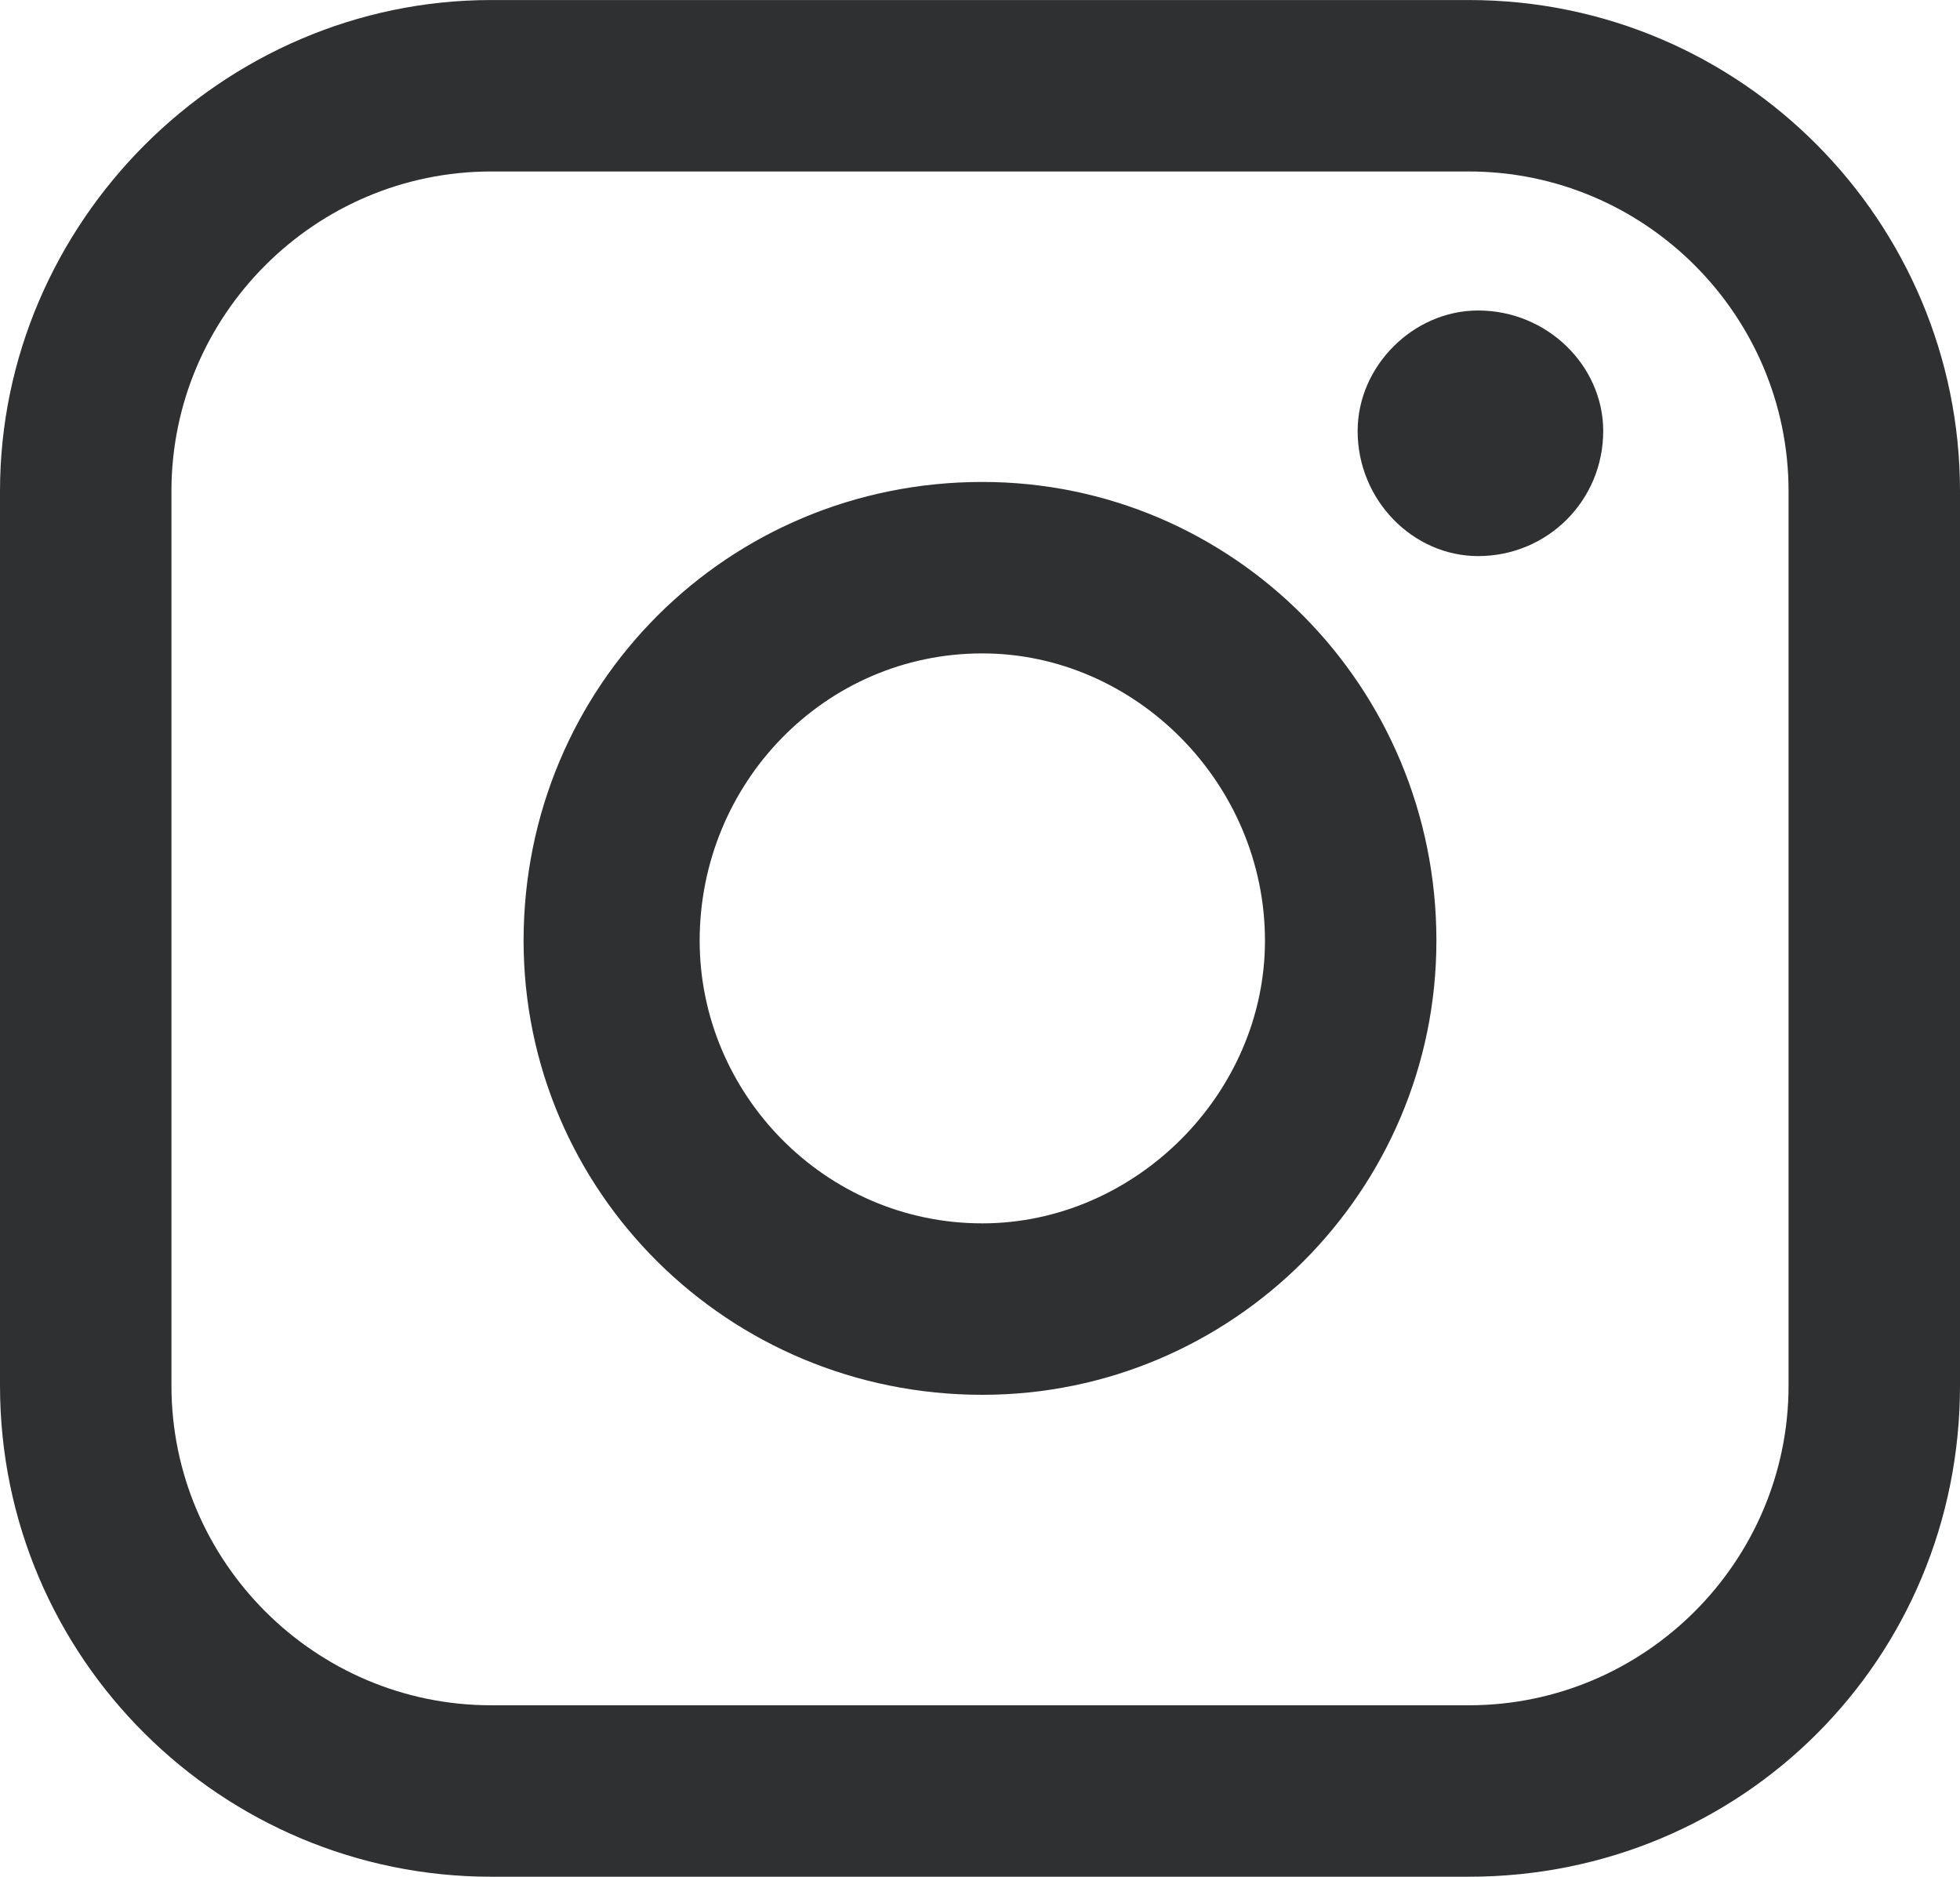
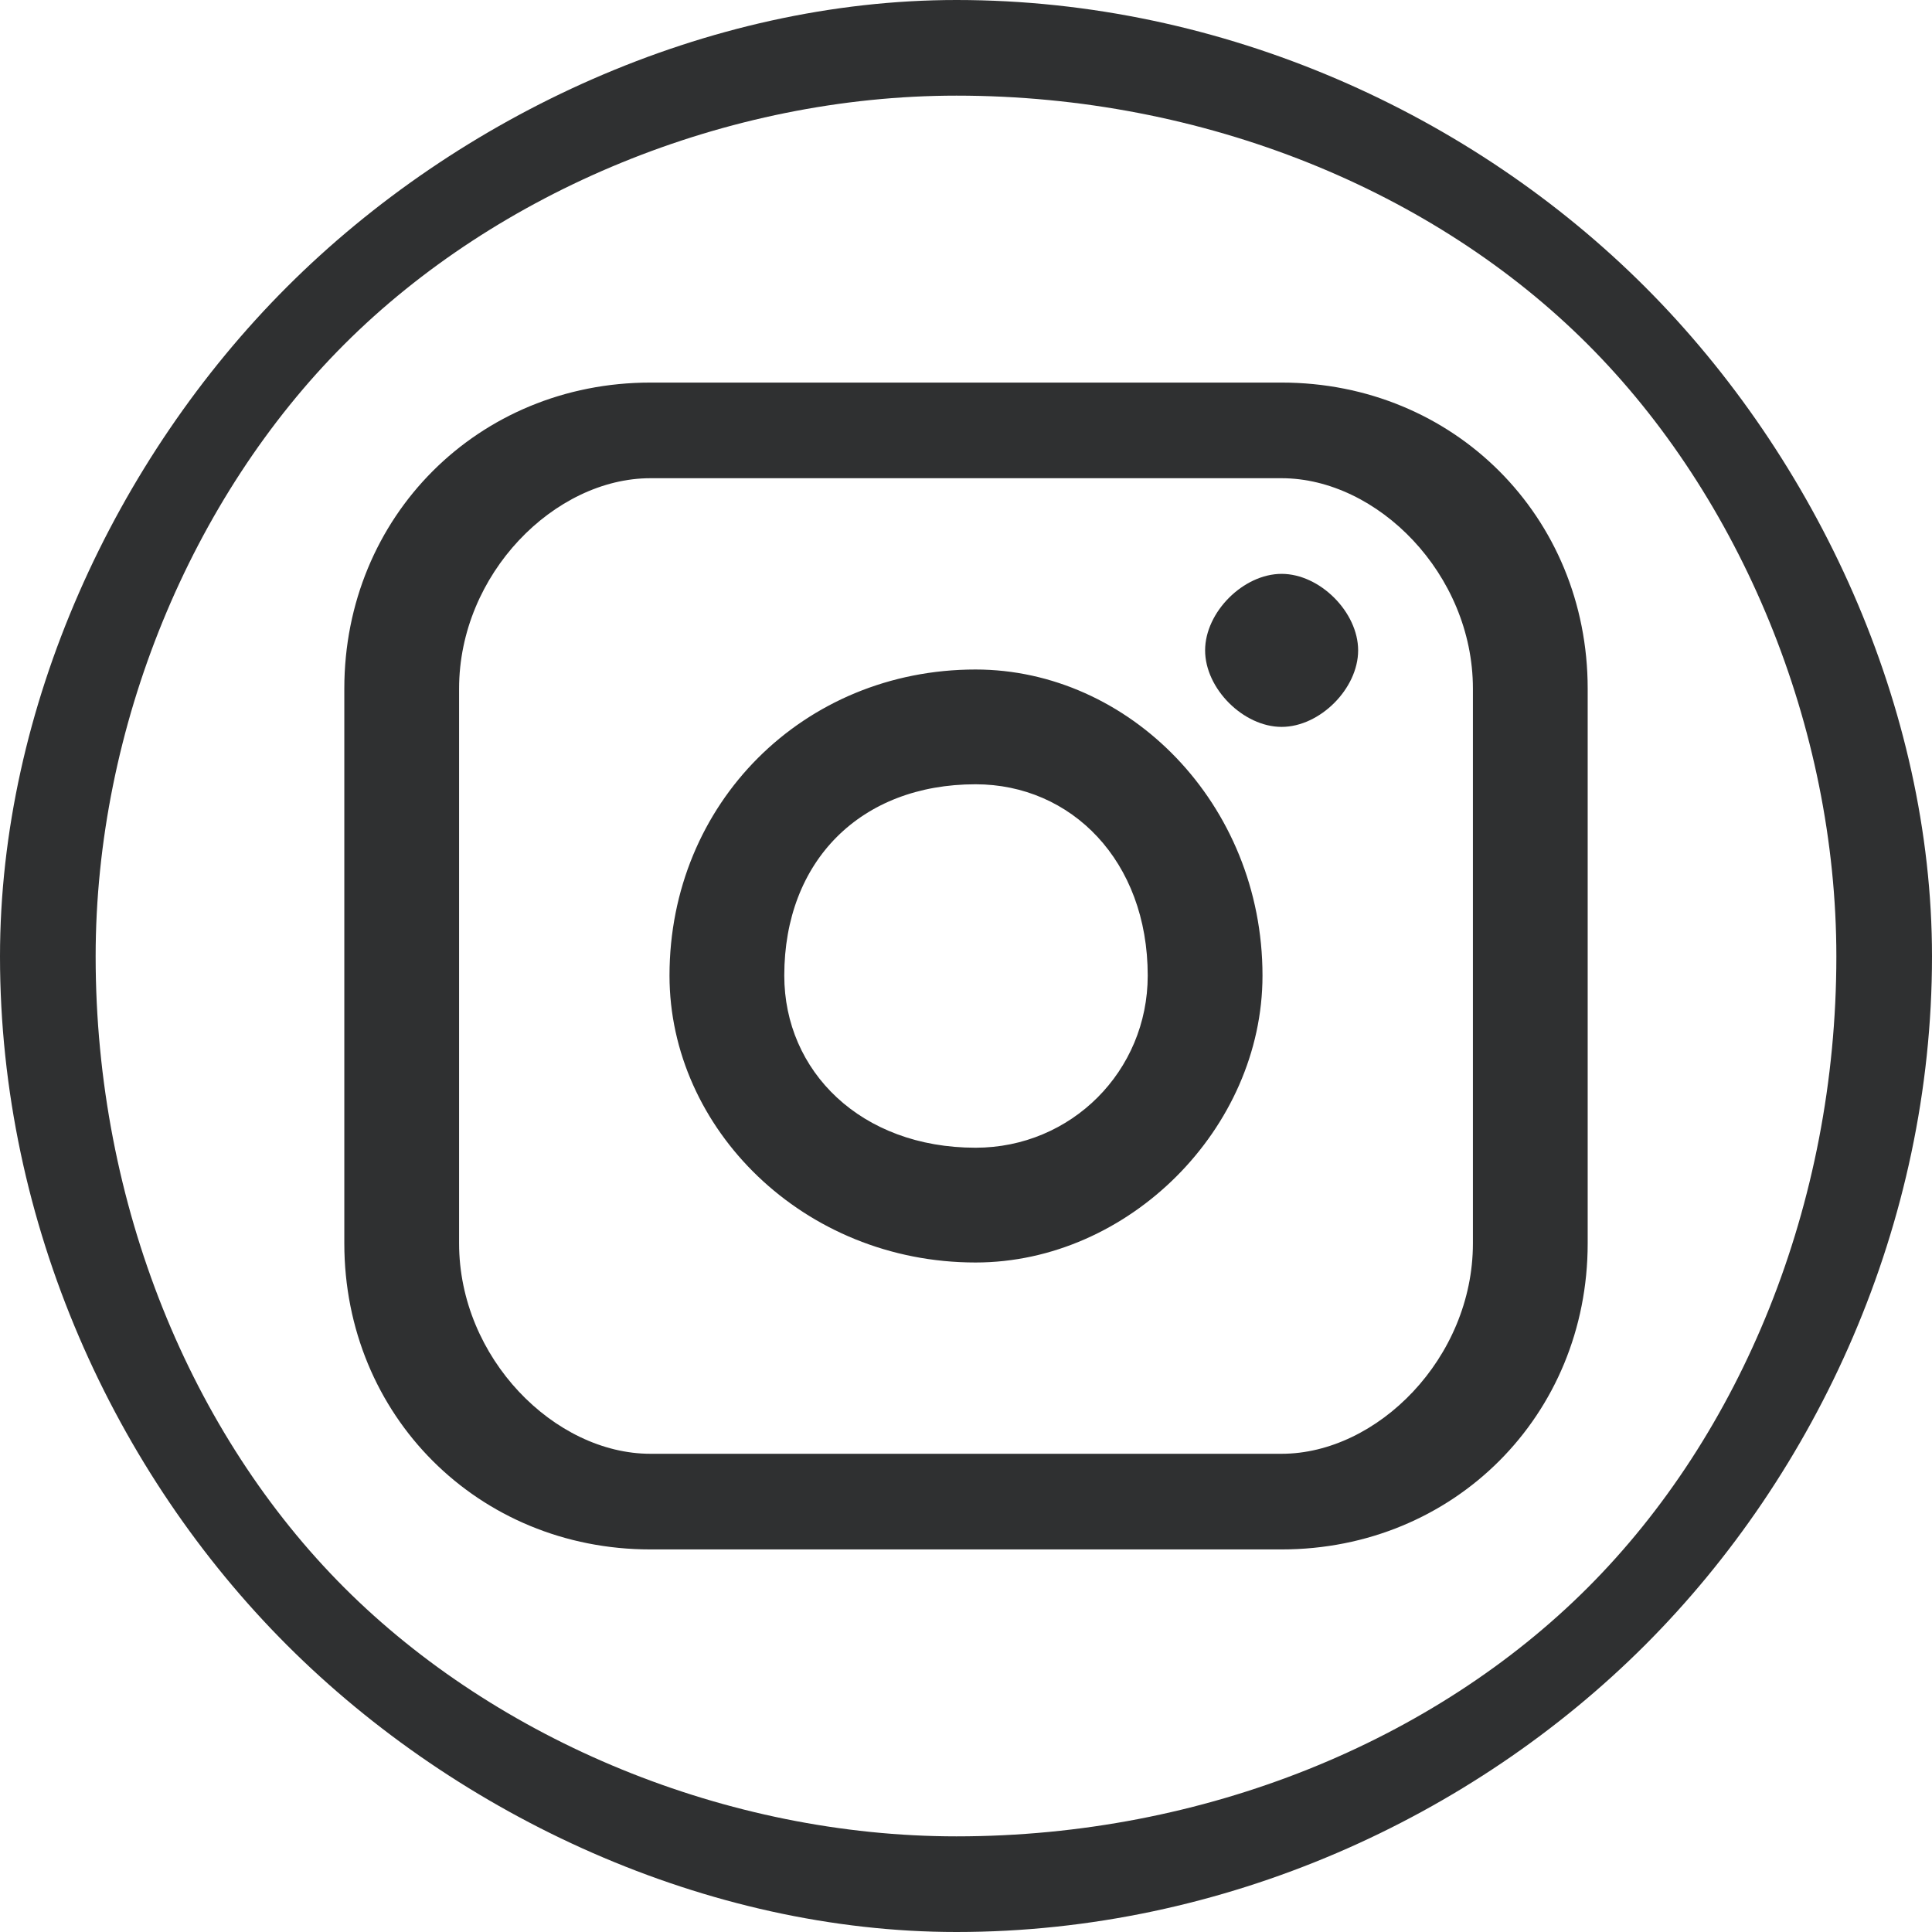
- <svg xmlns="http://www.w3.org/2000/svg" xml:space="preserve" width="4.233mm" height="4.053mm" version="1.1" style="shape-rendering:geometricPrecision; text-rendering:geometricPrecision; image-rendering:optimizeQuality; fill-rule:evenodd; clip-rule:evenodd" viewBox="0 0 423 405">
+ <svg xmlns="http://www.w3.org/2000/svg" xml:space="preserve" width="4.433mm" height="4.433mm" version="1.1" style="shape-rendering:geometricPrecision; text-rendering:geometricPrecision; image-rendering:optimizeQuality; fill-rule:evenodd; clip-rule:evenodd" viewBox="0 0 101 101">
  <defs>
    <style type="text/css">
   
    .fil0 {fill:#2F3031;fill-rule:nonzero}
   
  </style>
  </defs>
  <g id="Capa_x0020_1">
-     <path class="fil0" d="M37 106c0,-38 31,-69 69,-69l211 0c38,0 69,31 69,69l0 193c0,38 -31,69 -69,69l-211 0c-38,0 -69,-31 -69,-69l0 -193zm280 -106l-211 0c-58,0 -106,48 -106,106l0 193c0,59 48,106 106,106l211 0c59,0 106,-47 106,-106l0 -193c0,-58 -47,-106 -106,-106zm-105 141c33,0 61,28 61,62 0,33 -28,61 -61,61 -34,0 -61,-28 -61,-61 0,-34 27,-62 61,-62zm0 160c54,0 98,-44 98,-98 0,-55 -44,-99 -98,-99 -55,0 -99,44 -99,99 0,54 44,98 99,98zm107 -181c15,0 27,-12 27,-27 0,-14 -12,-26 -27,-26 -14,0 -26,12 -26,26 0,15 12,27 26,27z" />
+     <path class="fil0" d="M24 36c0,-6 5,-11 10,-11l33 0c5,0 10,5 10,11l0 29c0,6 -5,11 -10,11l-33 0c-5,0 -10,-5 -10,-11l0 -29zm43 -16l-33 0c-9,0 -16,7 -16,16l0 29c0,9 7,16 16,16l33 0c9,0 16,-7 16,-16l0 -29c0,-9 -7,-16 -16,-16zm-16 21c5,0 9,4 9,10 0,5 -4,9 -9,9 -6,0 -10,-4 -10,-9 0,-6 4,-10 10,-10zm0 25c8,0 15,-7 15,-15 0,-9 -7,-16 -15,-16 -9,0 -16,7 -16,16 0,8 7,15 16,15zm16 -28c2,0 4,-2 4,-4 0,-2 -2,-4 -4,-4 -2,0 -4,2 -4,4 0,2 2,4 4,4zm-17 -38c14,0 27,6 36,15 9,9 15,22 15,35 0,14 -6,27 -15,36 -9,9 -22,15 -36,15 -13,0 -26,-6 -35,-15 -9,-9 -15,-22 -15,-36 0,-13 6,-26 15,-35 9,-9 22,-15 35,-15zm33 18c-8,-8 -20,-13 -33,-13 -12,0 -24,5 -32,13 -8,8 -13,20 -13,32 0,13 5,25 13,33 8,8 20,13 32,13 13,0 25,-5 33,-13 8,-8 13,-20 13,-33 0,-12 -5,-24 -13,-32z" />
  </g>
</svg>
